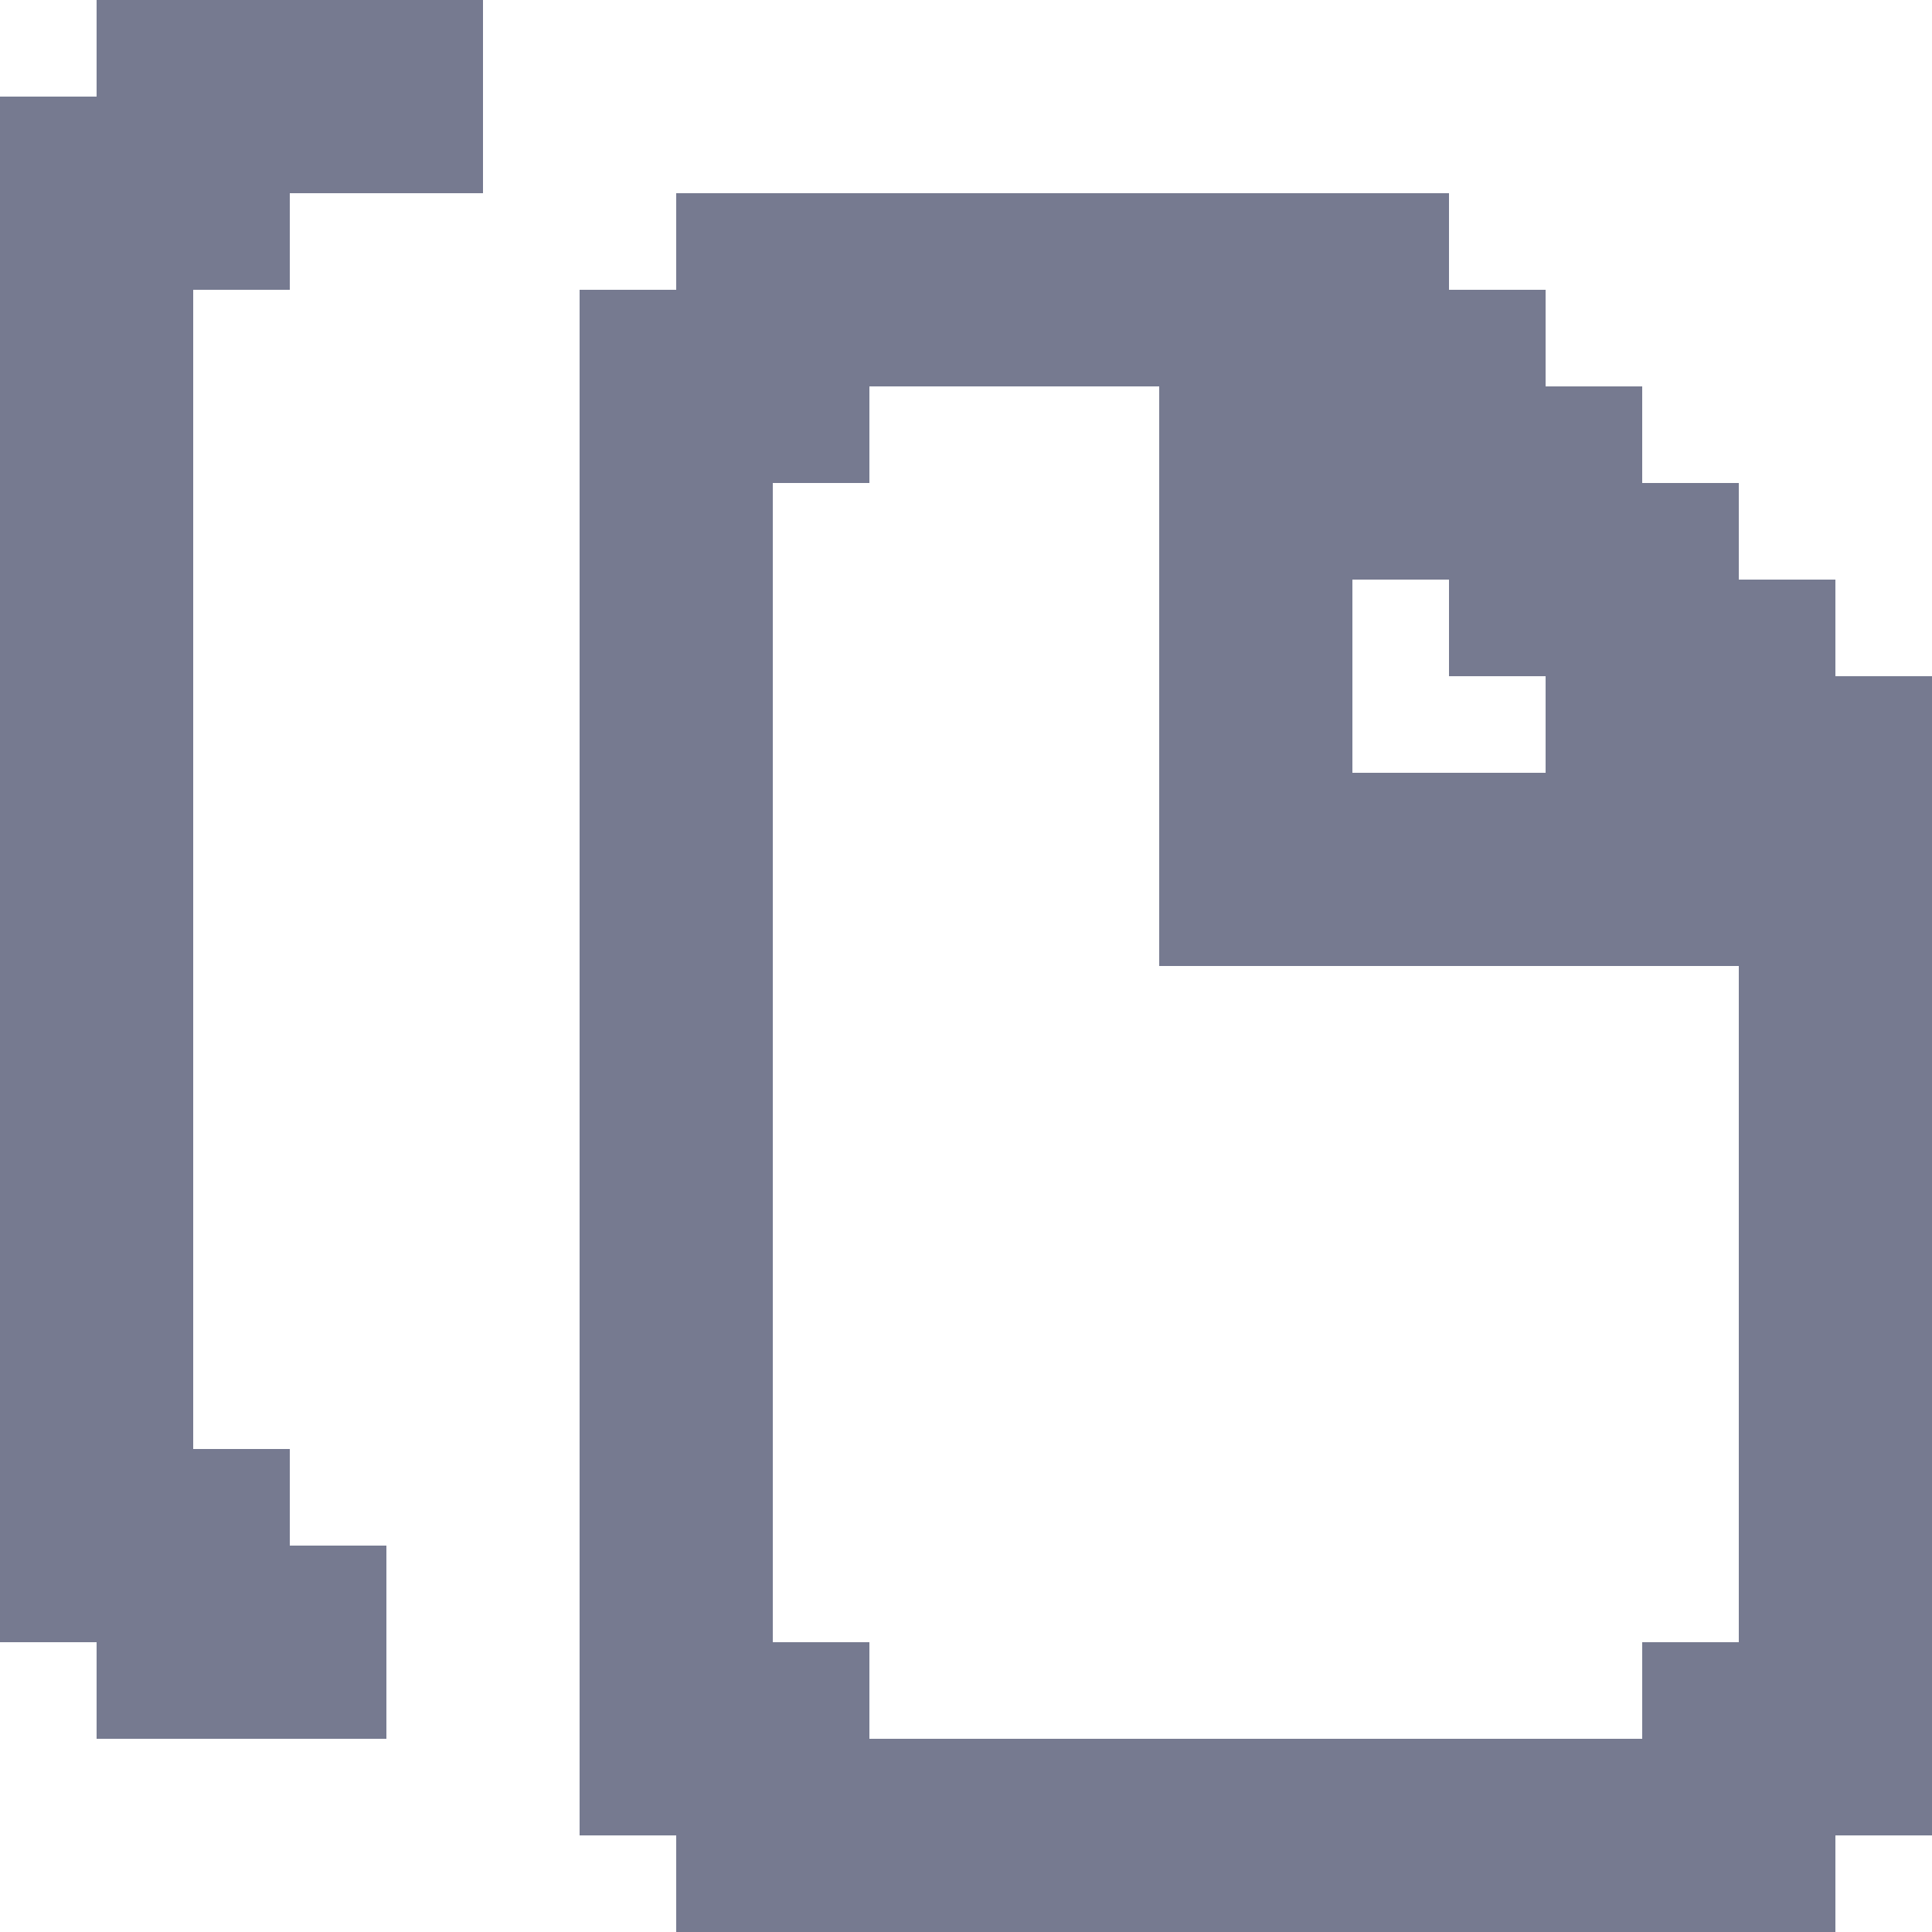
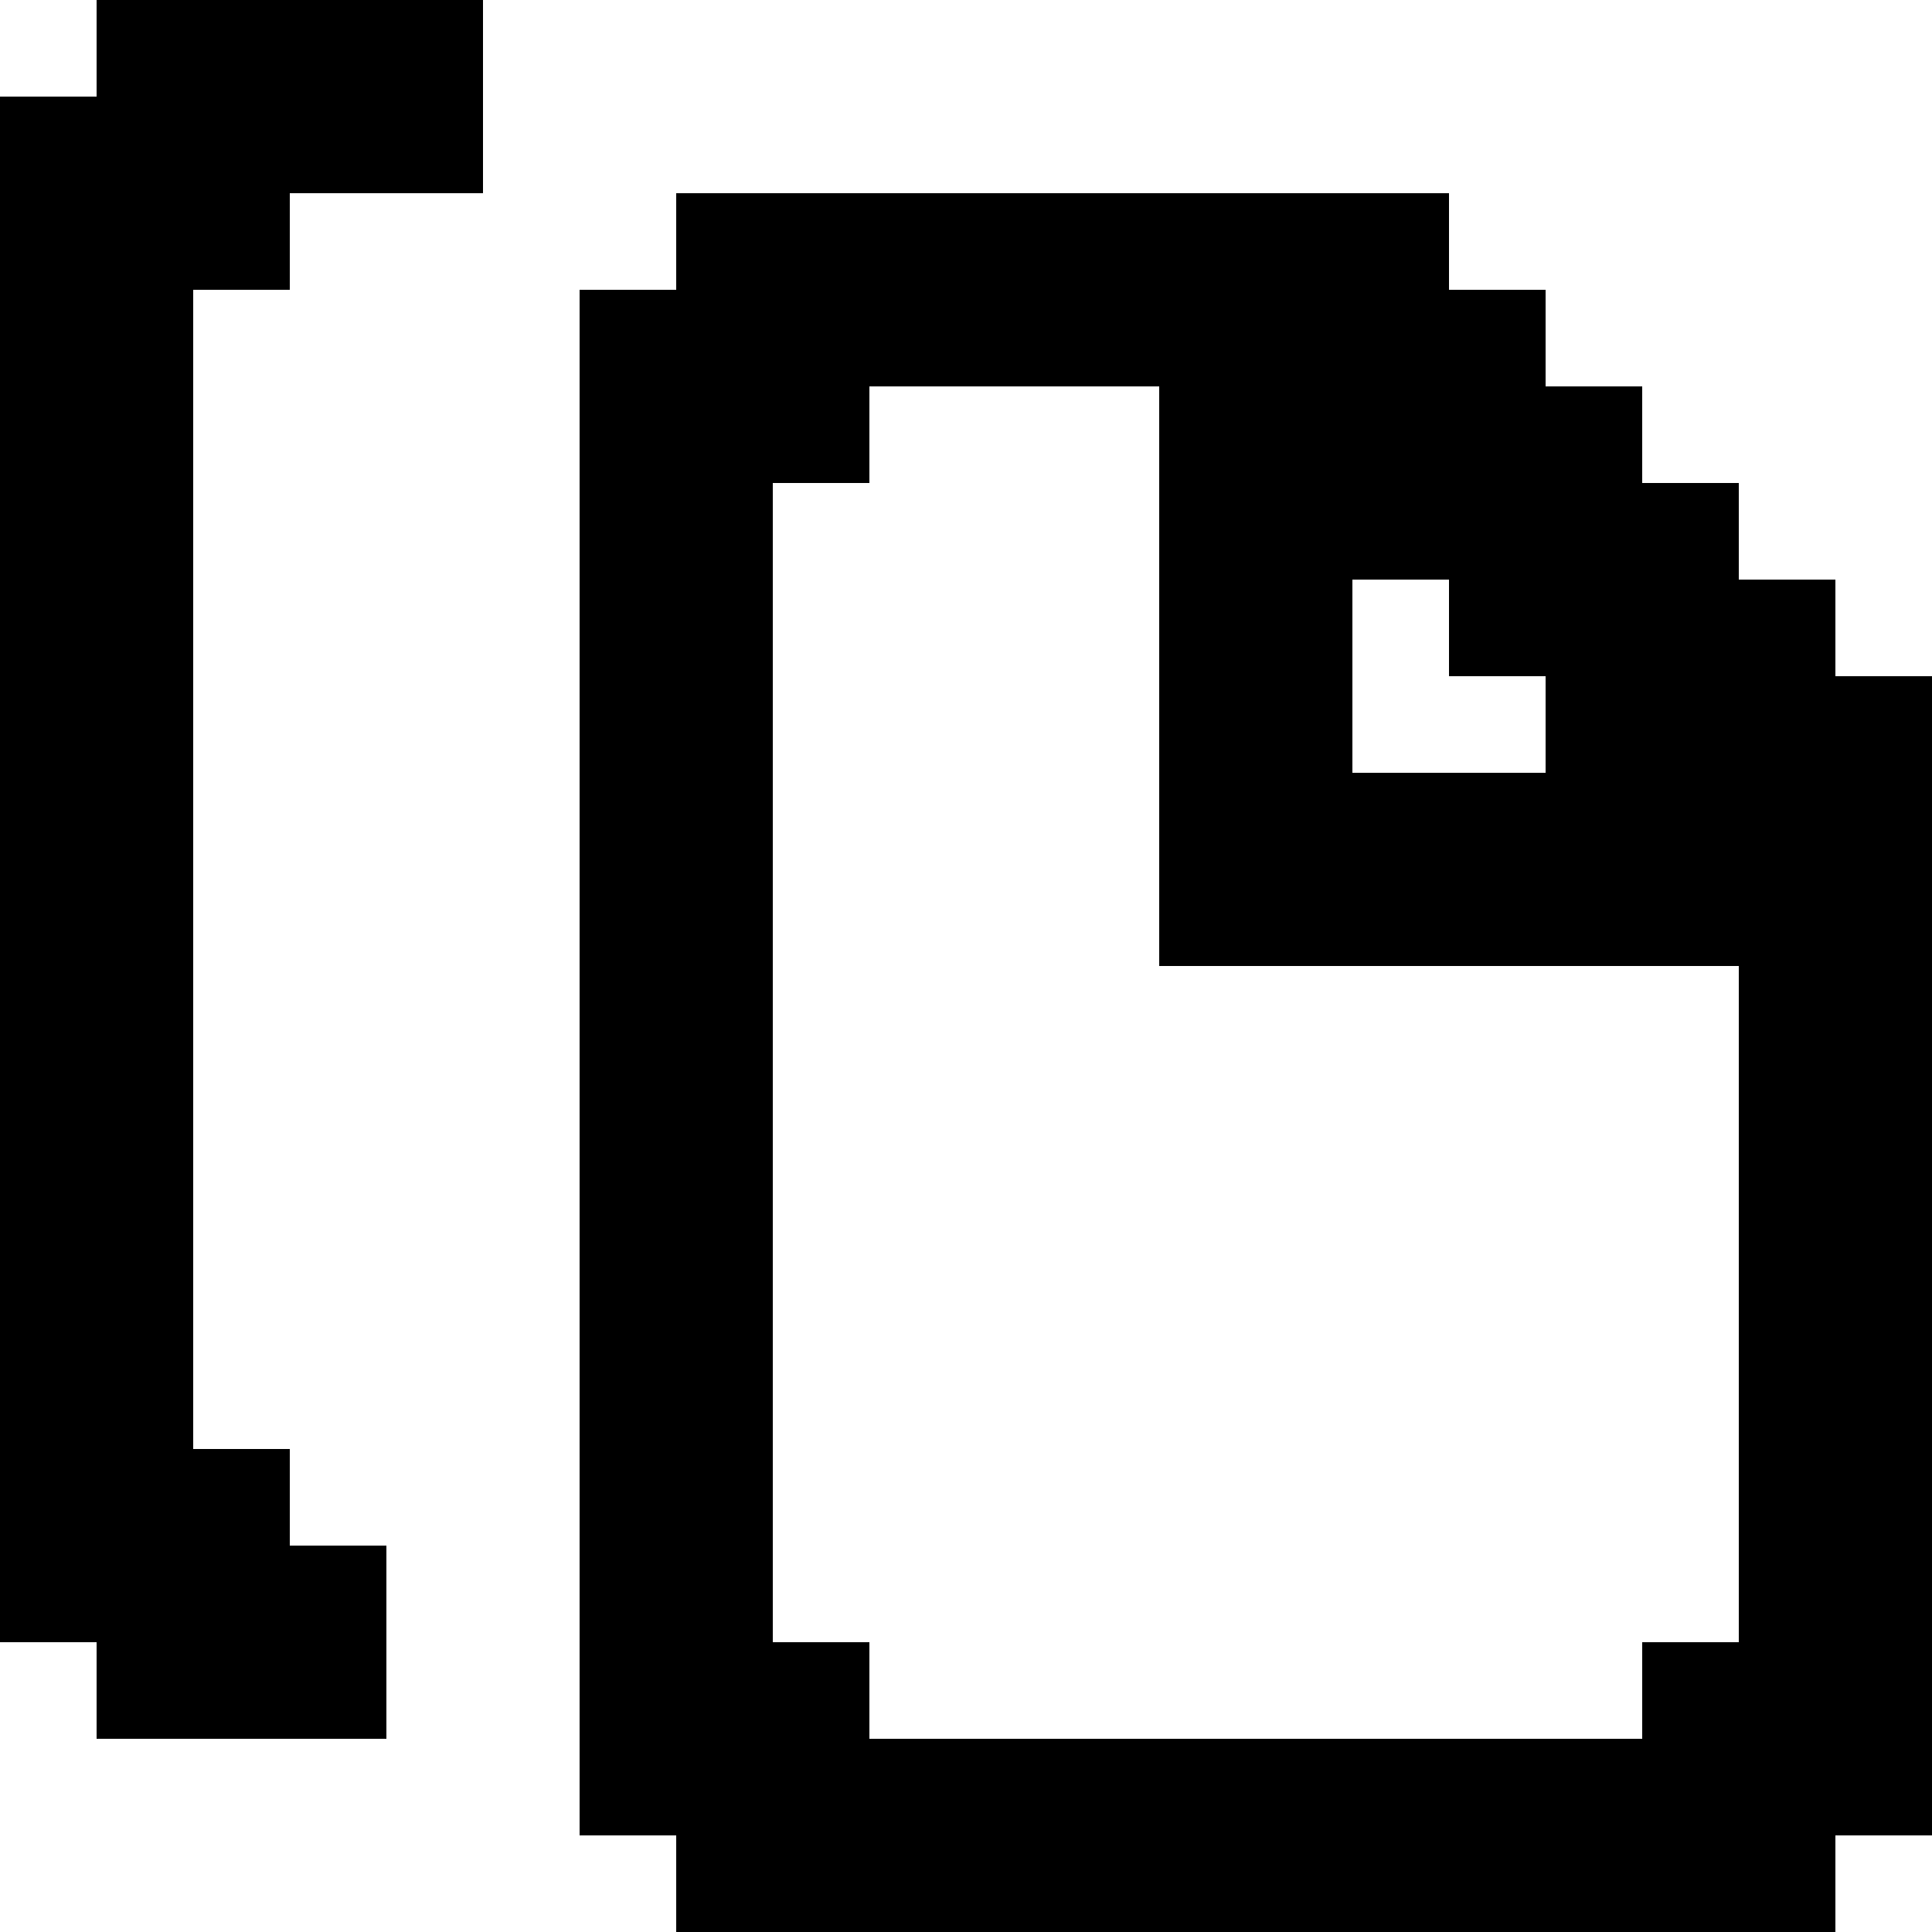
<svg xmlns="http://www.w3.org/2000/svg" width="20" height="20" viewBox="0 0 20 20" fill="none">
-   <path d="M1 0V1H0V17H1V18H4V16H3V15H2V3H3V2H5V0H1Z" fill="#767A90" />
-   <path d="M19 7V6H18V5H17V4H16V3H15V2H7V3H6V19H7V20H19V19H20V7H19ZM18 17H17V18H9V17H8V5H9V4H12V10H18V17ZM16 7V8H14V6H15V7H16Z" fill="#767A90" />
+   <path d="M1 0V1H0V17H1V18H4V16H3V15H2V3H3V2H5V0H1Z" fill="currentColor" />
+   <path d="M19 7V6H18V5H17V4H16V3H15V2H7V3H6V19H7V20H19V19H20V7H19ZM18 17H17V18H9V17H8V5H9V4H12V10H18V17ZM16 7V8H14V6H15V7H16Z" fill="currentColor" />
</svg>
